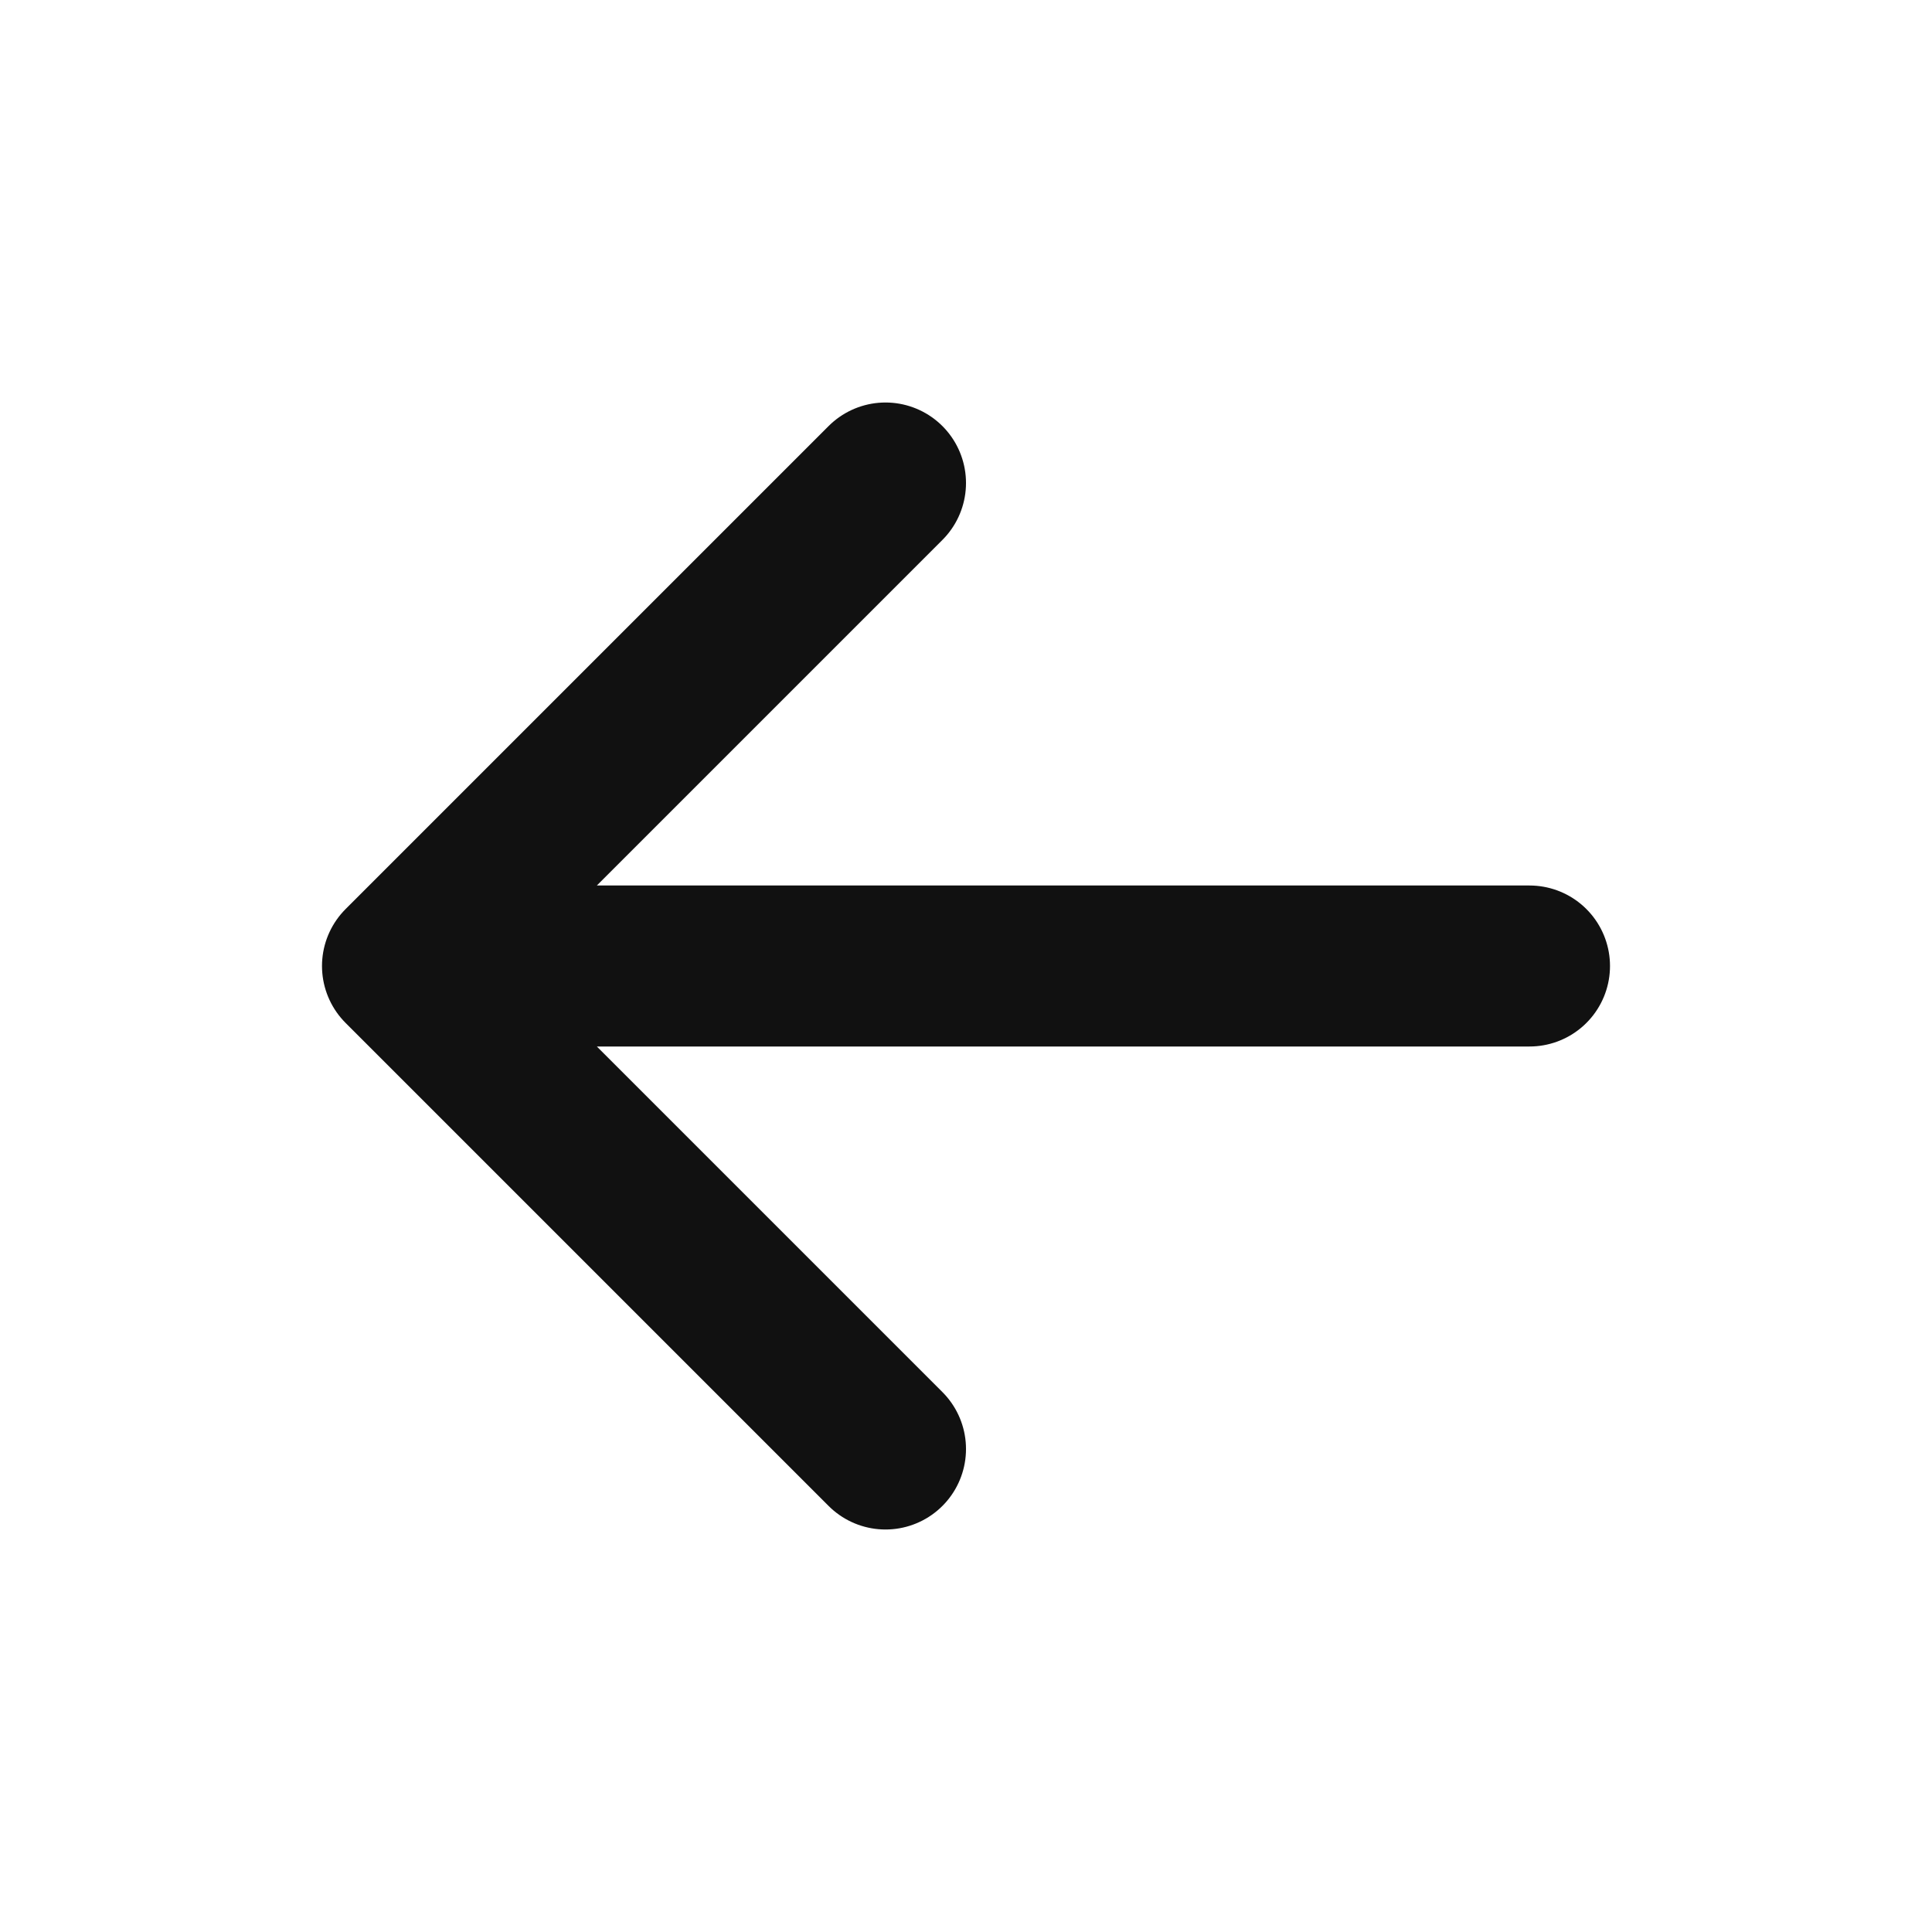
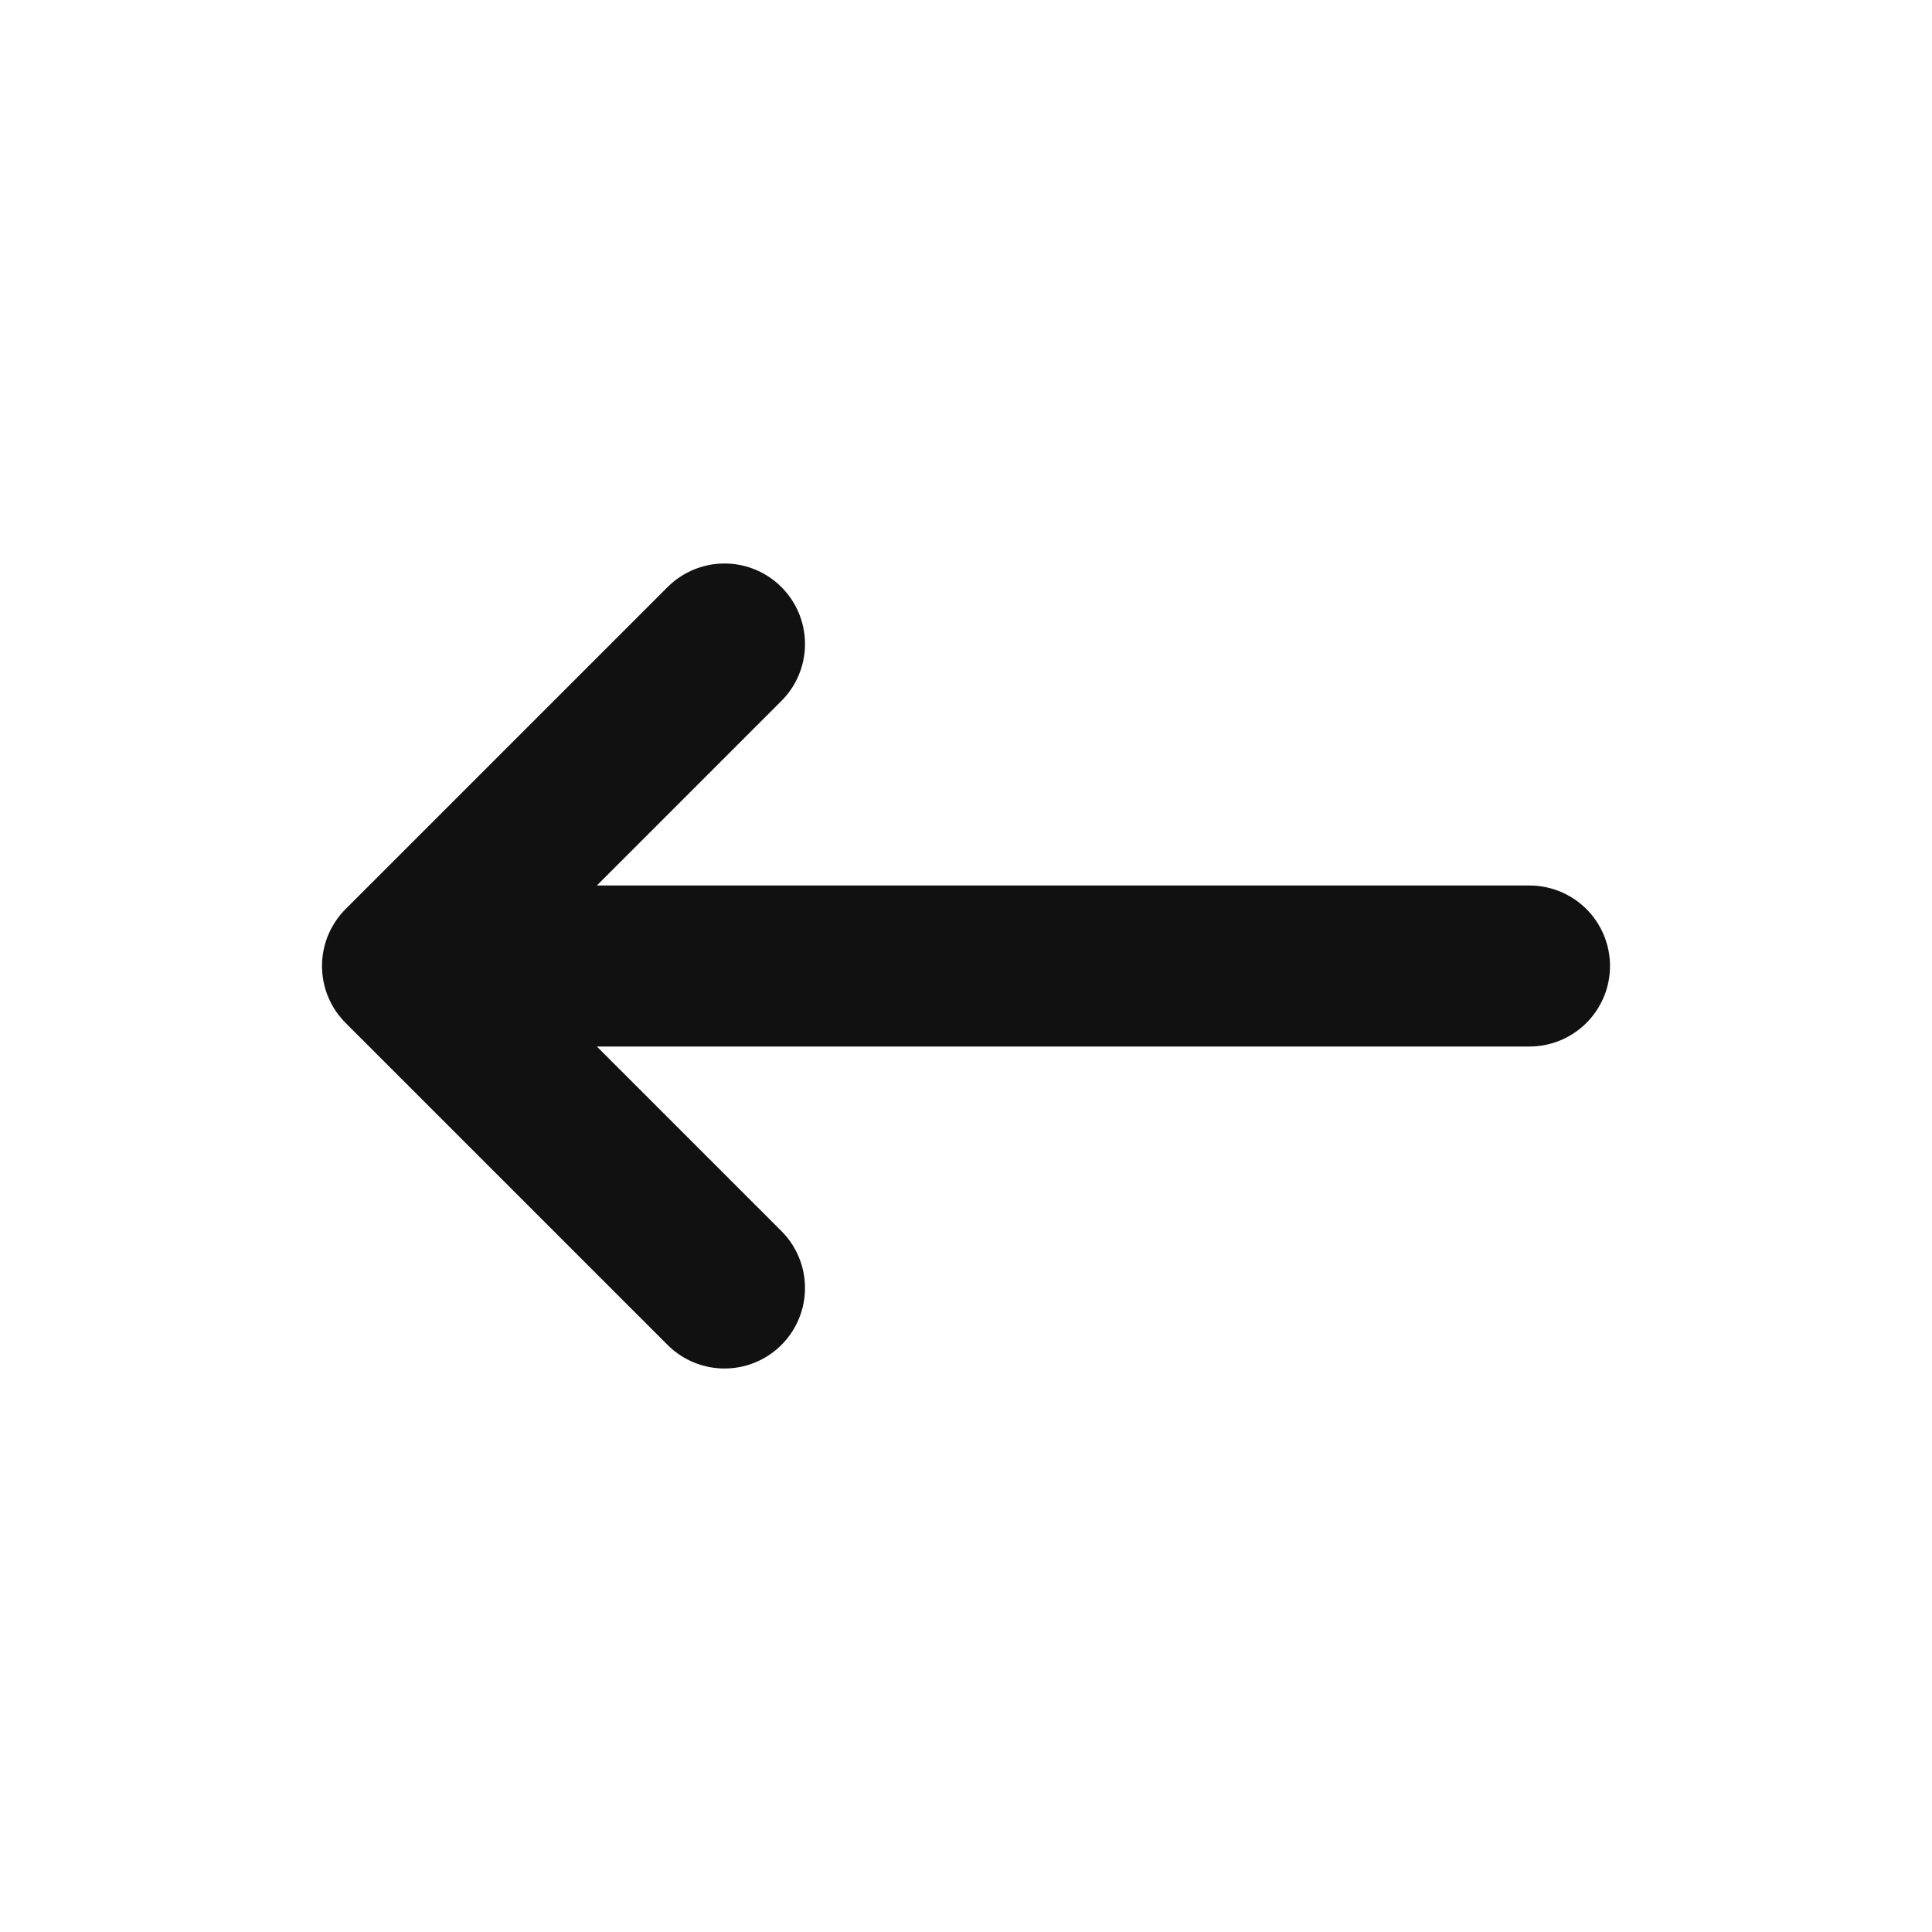
<svg xmlns="http://www.w3.org/2000/svg" width="16" height="16" viewBox="0 0 24 24" fill="none" stroke="#111111" stroke-width="2" stroke-linecap="round" stroke-linejoin="round">
-   <path d="M19 12H5M11 6l-6 6 6 6" />
+   <path d="M19 12L5 12M9 8L5 12L9 16" />
</svg>
